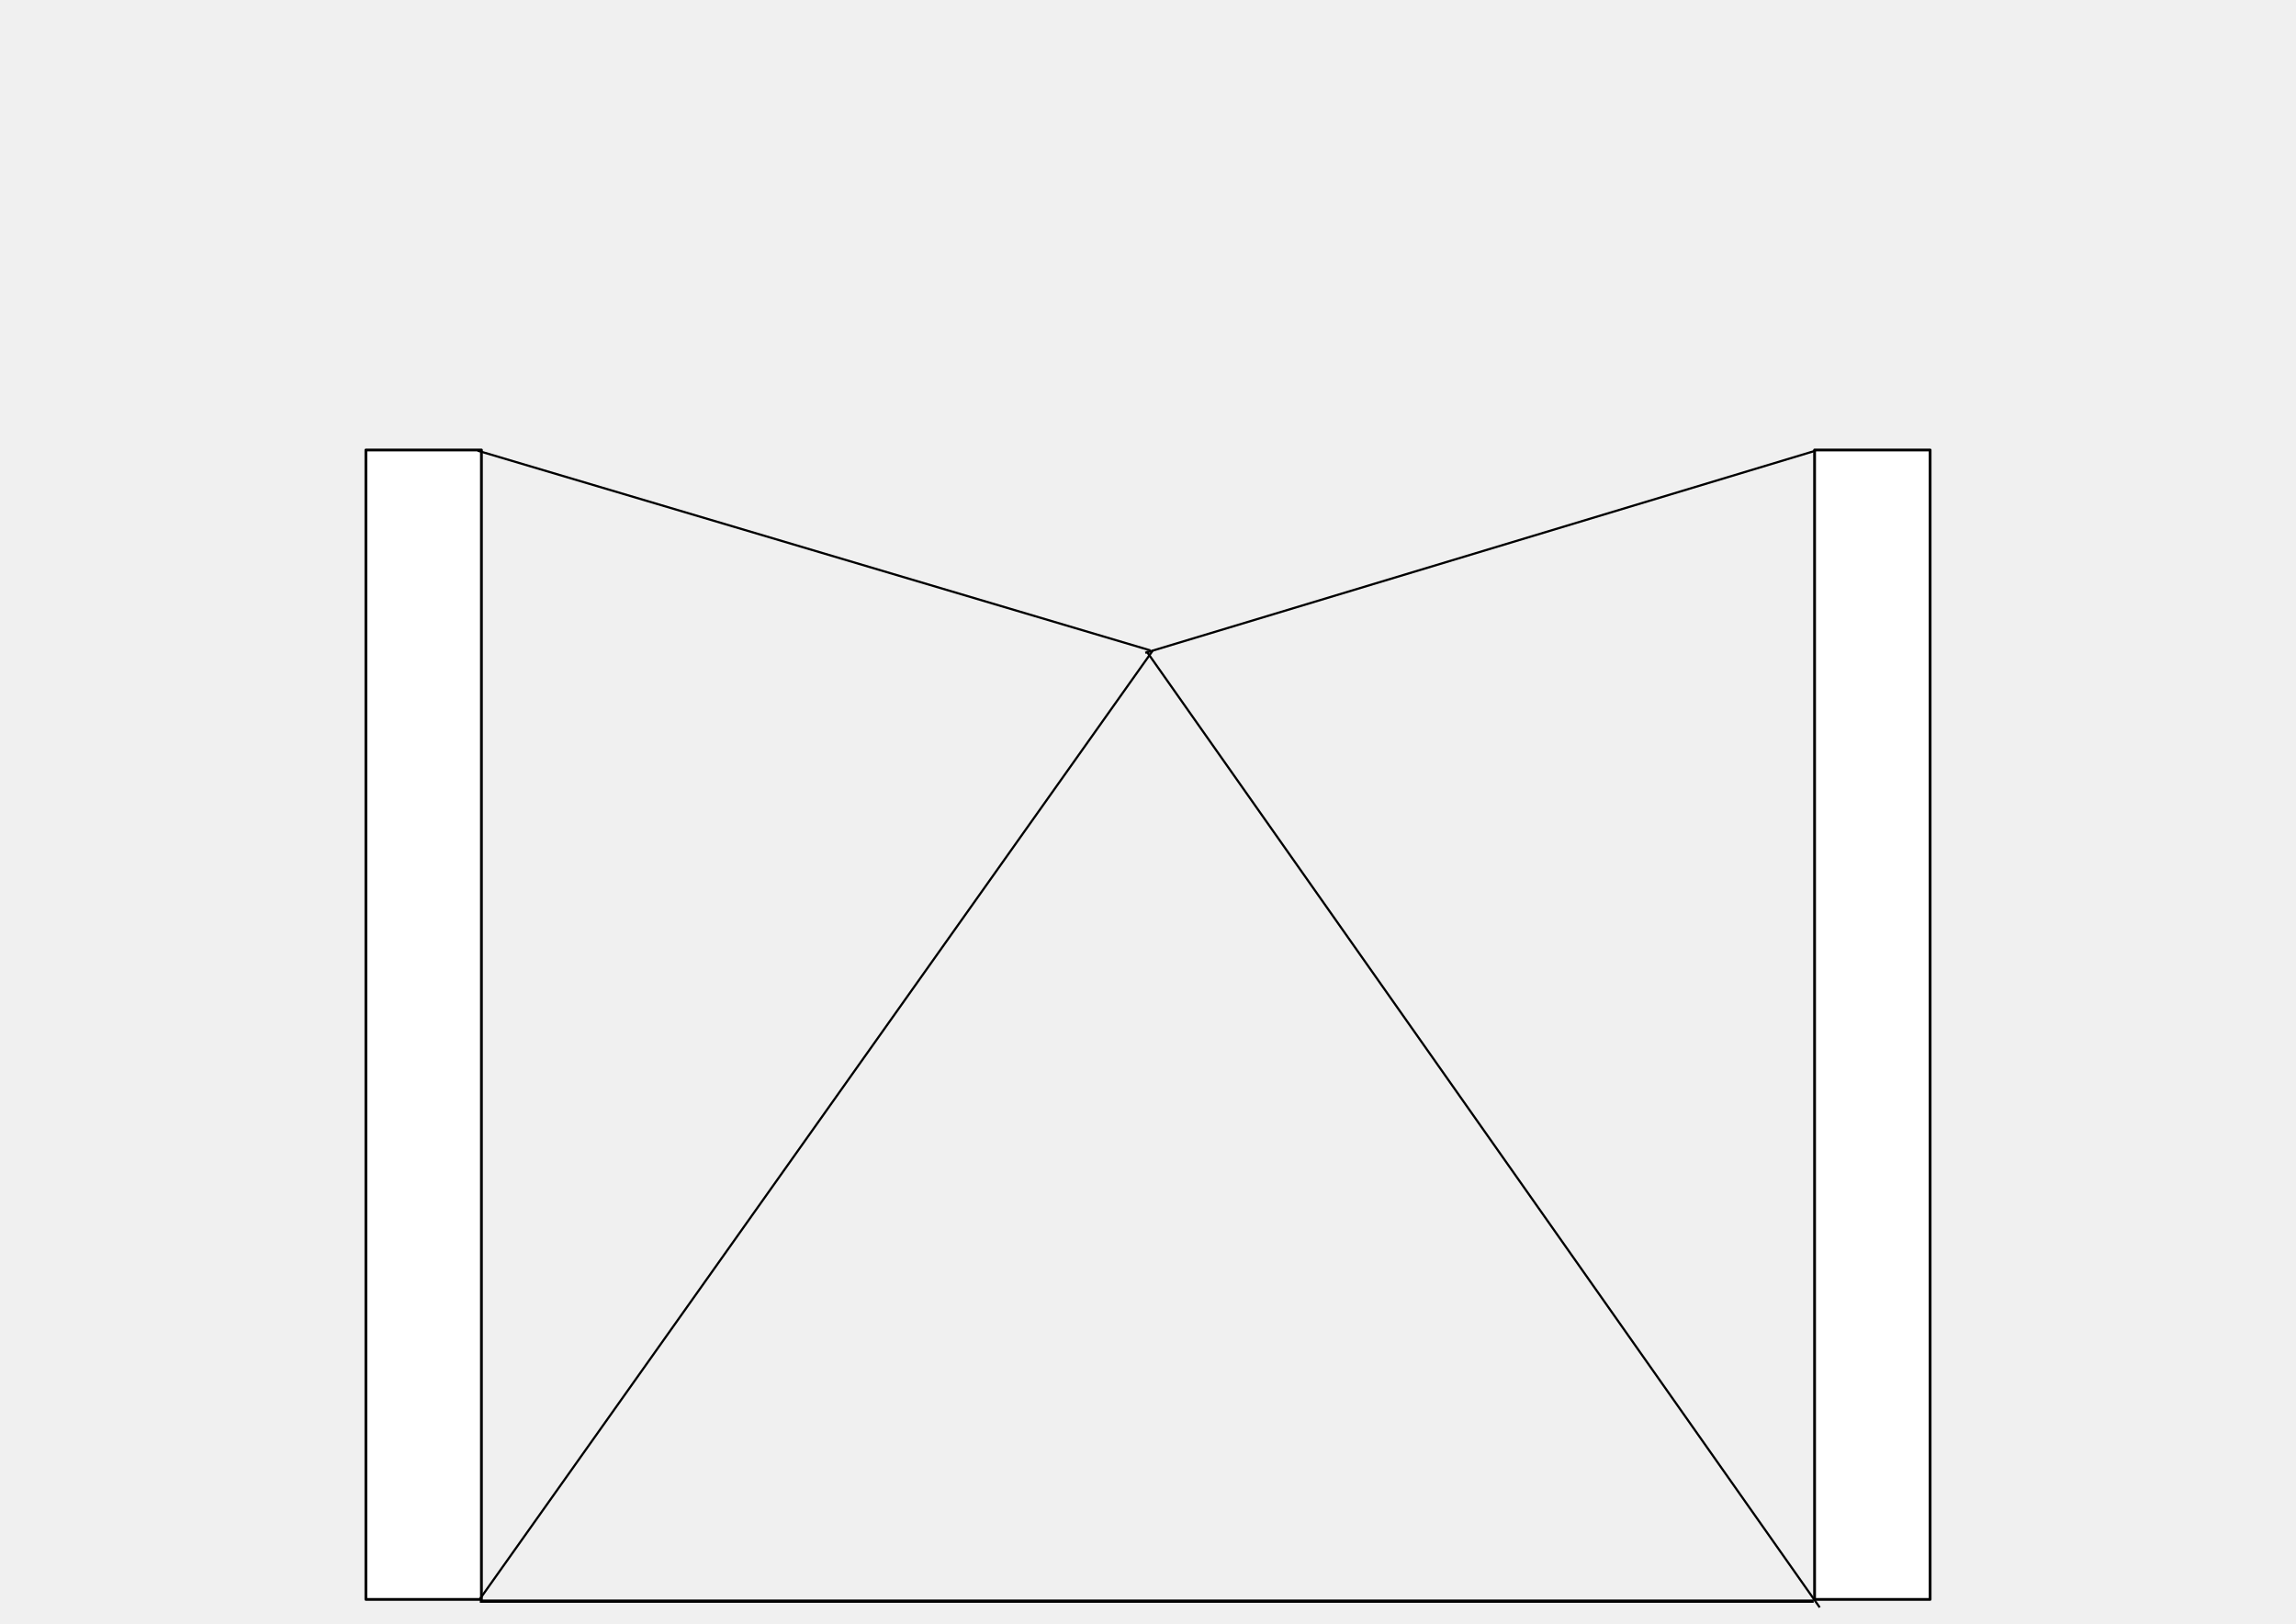
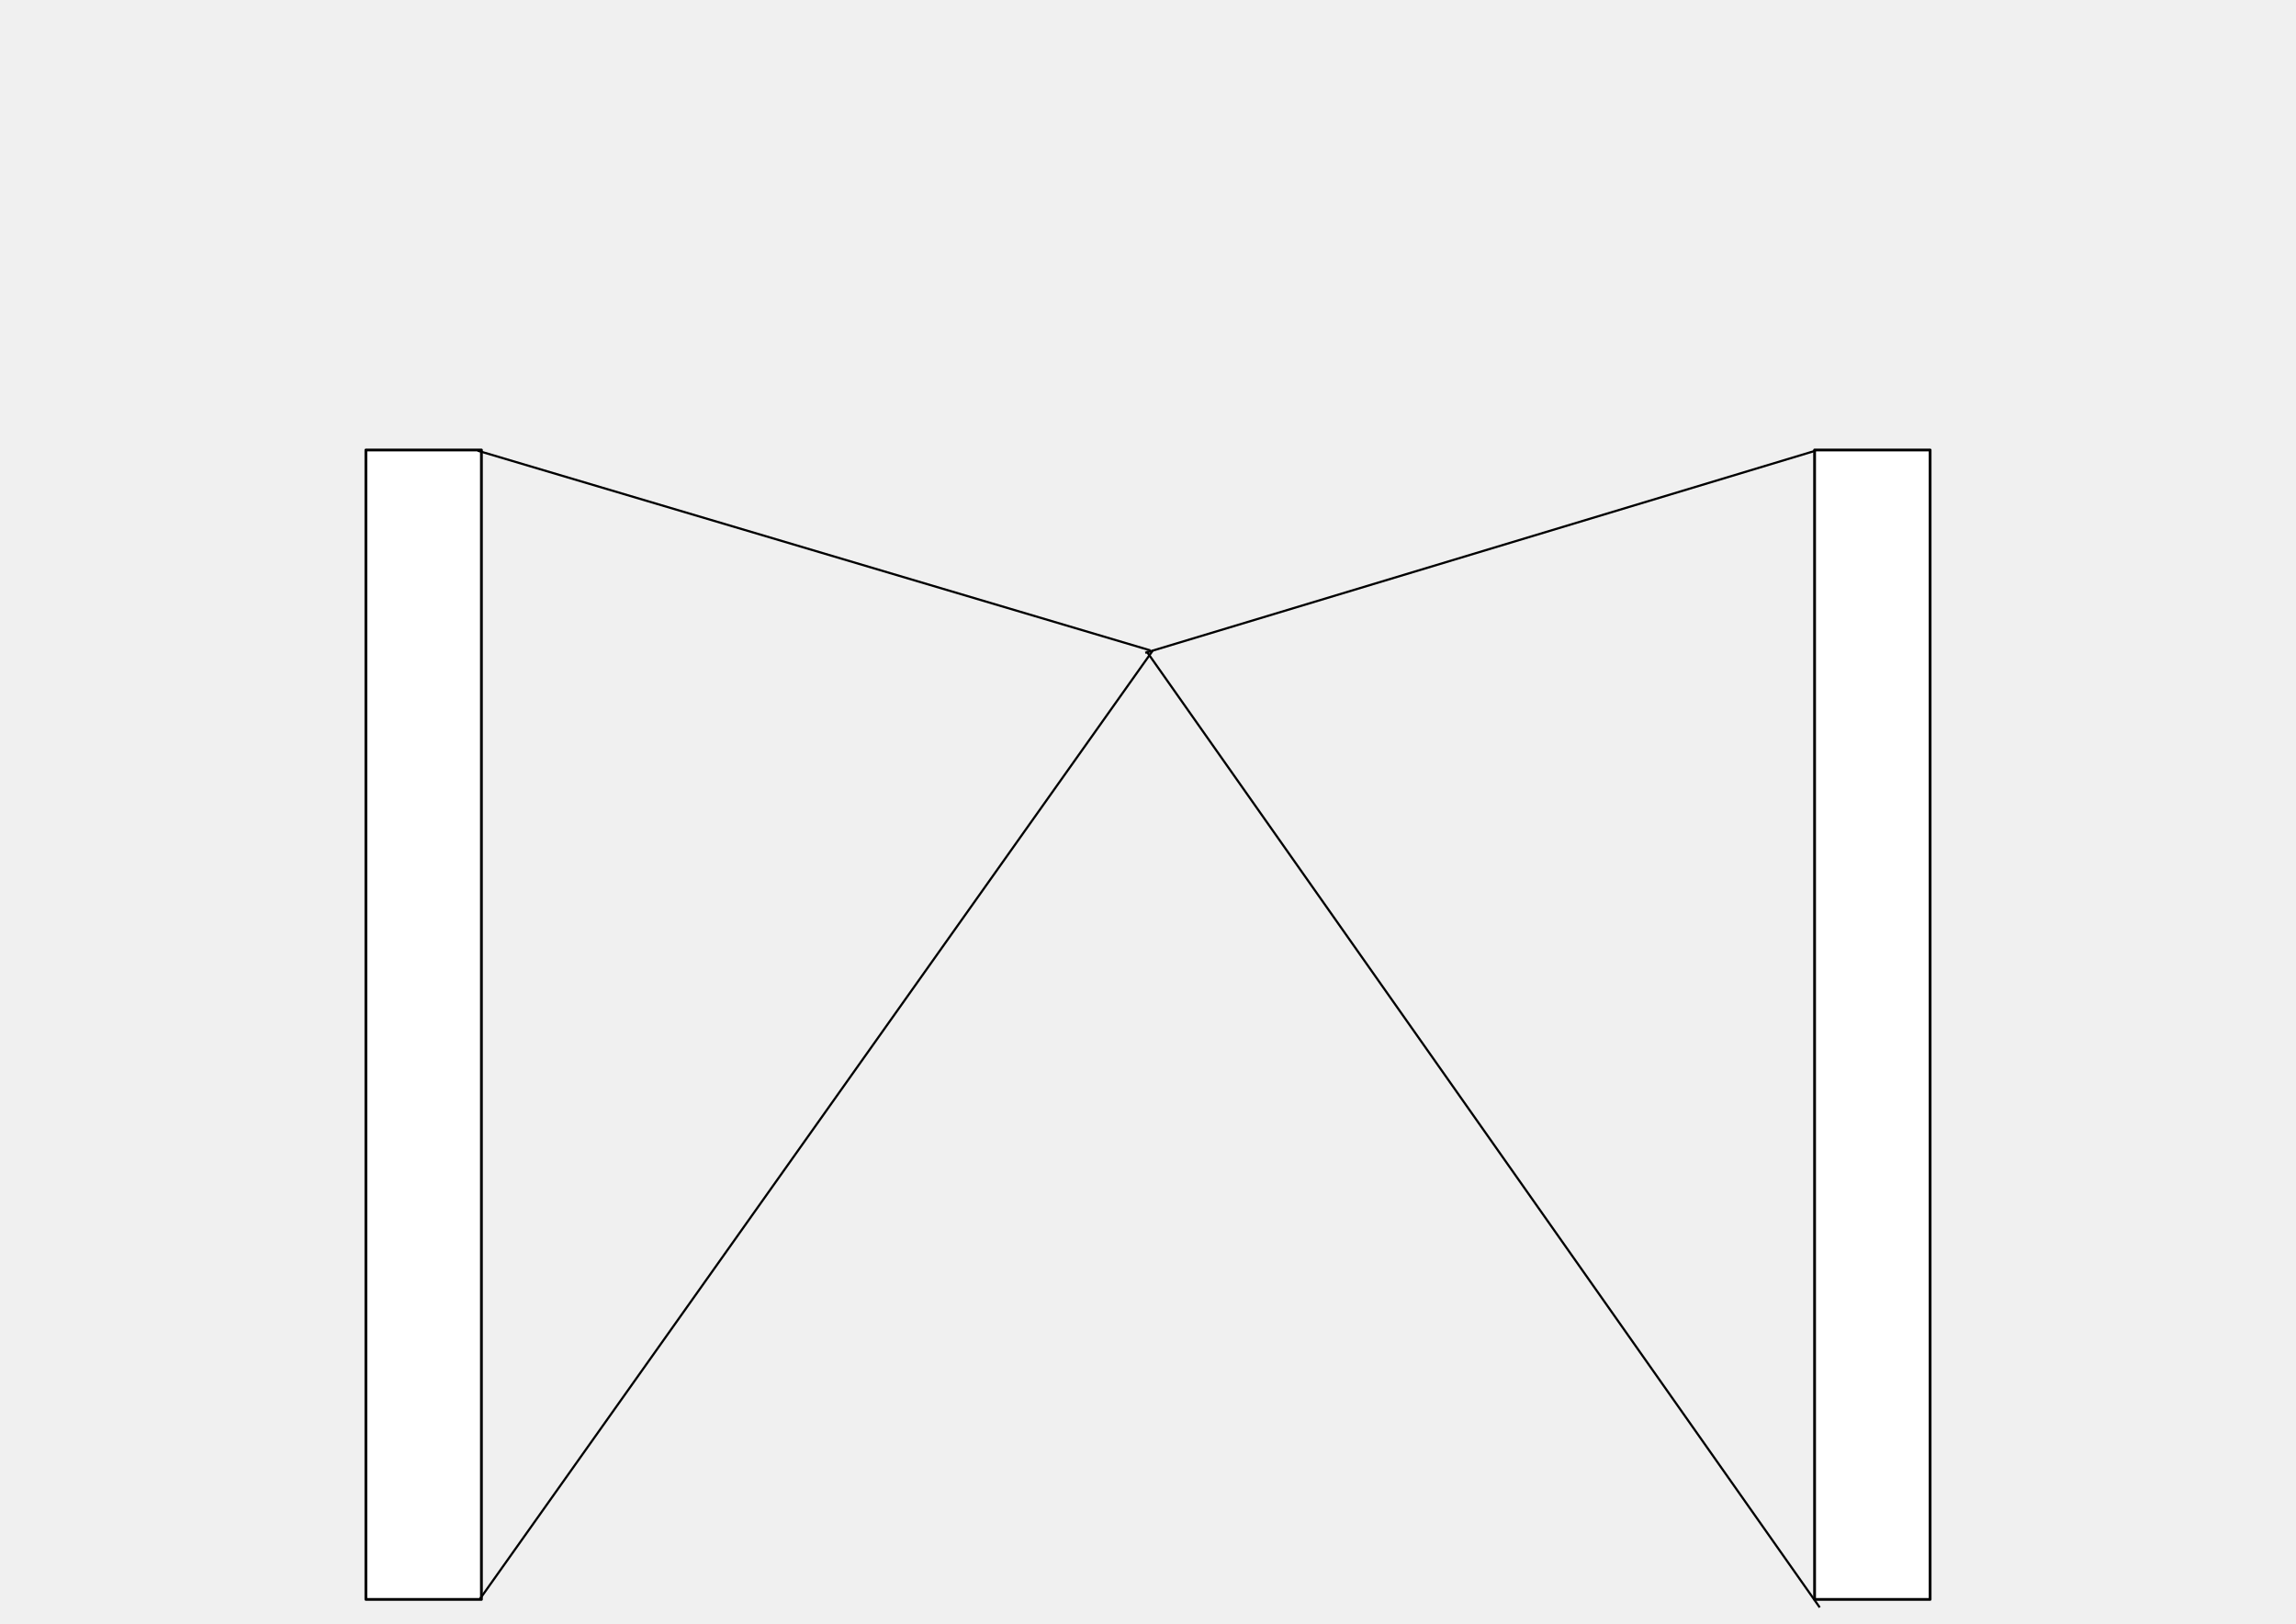
<svg xmlns="http://www.w3.org/2000/svg" xmlns:xlink="http://www.w3.org/1999/xlink" version="1.1" id="svg2" viewBox="0 0 1052.362 744.094" height="210mm" width="297mm">
  <defs id="defs4">
    </defs>
  <g id="layer1" transform="translate(0,-308.2677)">
    <rect style="opacity:1;fill:#ffffff;fill-opacity:1;stroke:#000000;stroke-width:1.279;stroke-linecap:round;stroke-linejoin:round;stroke-miterlimit:4;stroke-dasharray:none;stroke-dashoffset:0;stroke-opacity:1" id="rect6354" width="52.949" height="526.744" x="167.707" y="514.487" />
    <use x="0" y="0" xlink:href="#rect6354" id="use6358" transform="translate(664,0)" width="100%" height="100%" style="stroke-width:1.5;stroke-miterlimit:4;stroke-dasharray:none" />
-     <path style="fill:none;fill-rule:evenodd;stroke:#000000;stroke-width:1.5;stroke-linecap:butt;stroke-linejoin:miter;stroke-miterlimit:4;stroke-dasharray:none;stroke-opacity:1" d="m 219.923,1042.033 611.376,0" id="path6360" />
    <path style="fill:none;fill-rule:evenodd;stroke:#000000;stroke-width:1px;stroke-linecap:butt;stroke-linejoin:miter;stroke-opacity:1" d="M 218.922,514.795 527.296,606.336" id="path7594" />
    <path id="path7596" d="m 832.181,514.795 -307.259,92.656" style="fill:none;fill-rule:evenodd;stroke:#000000;stroke-width:1px;stroke-linecap:butt;stroke-linejoin:miter;stroke-opacity:1" />
    <path style="fill:none;fill-rule:evenodd;stroke:#000000;stroke-width:1px;stroke-linecap:butt;stroke-linejoin:miter;stroke-opacity:1" d="M 219.828,1041.214 528.411,606.336" id="path7604" />
    <path id="path7606" d="M 834.064,1044.904 525.482,606.681" style="fill:none;fill-rule:evenodd;stroke:#000000;stroke-width:1px;stroke-linecap:butt;stroke-linejoin:miter;stroke-opacity:1" />
  </g>
</svg>
